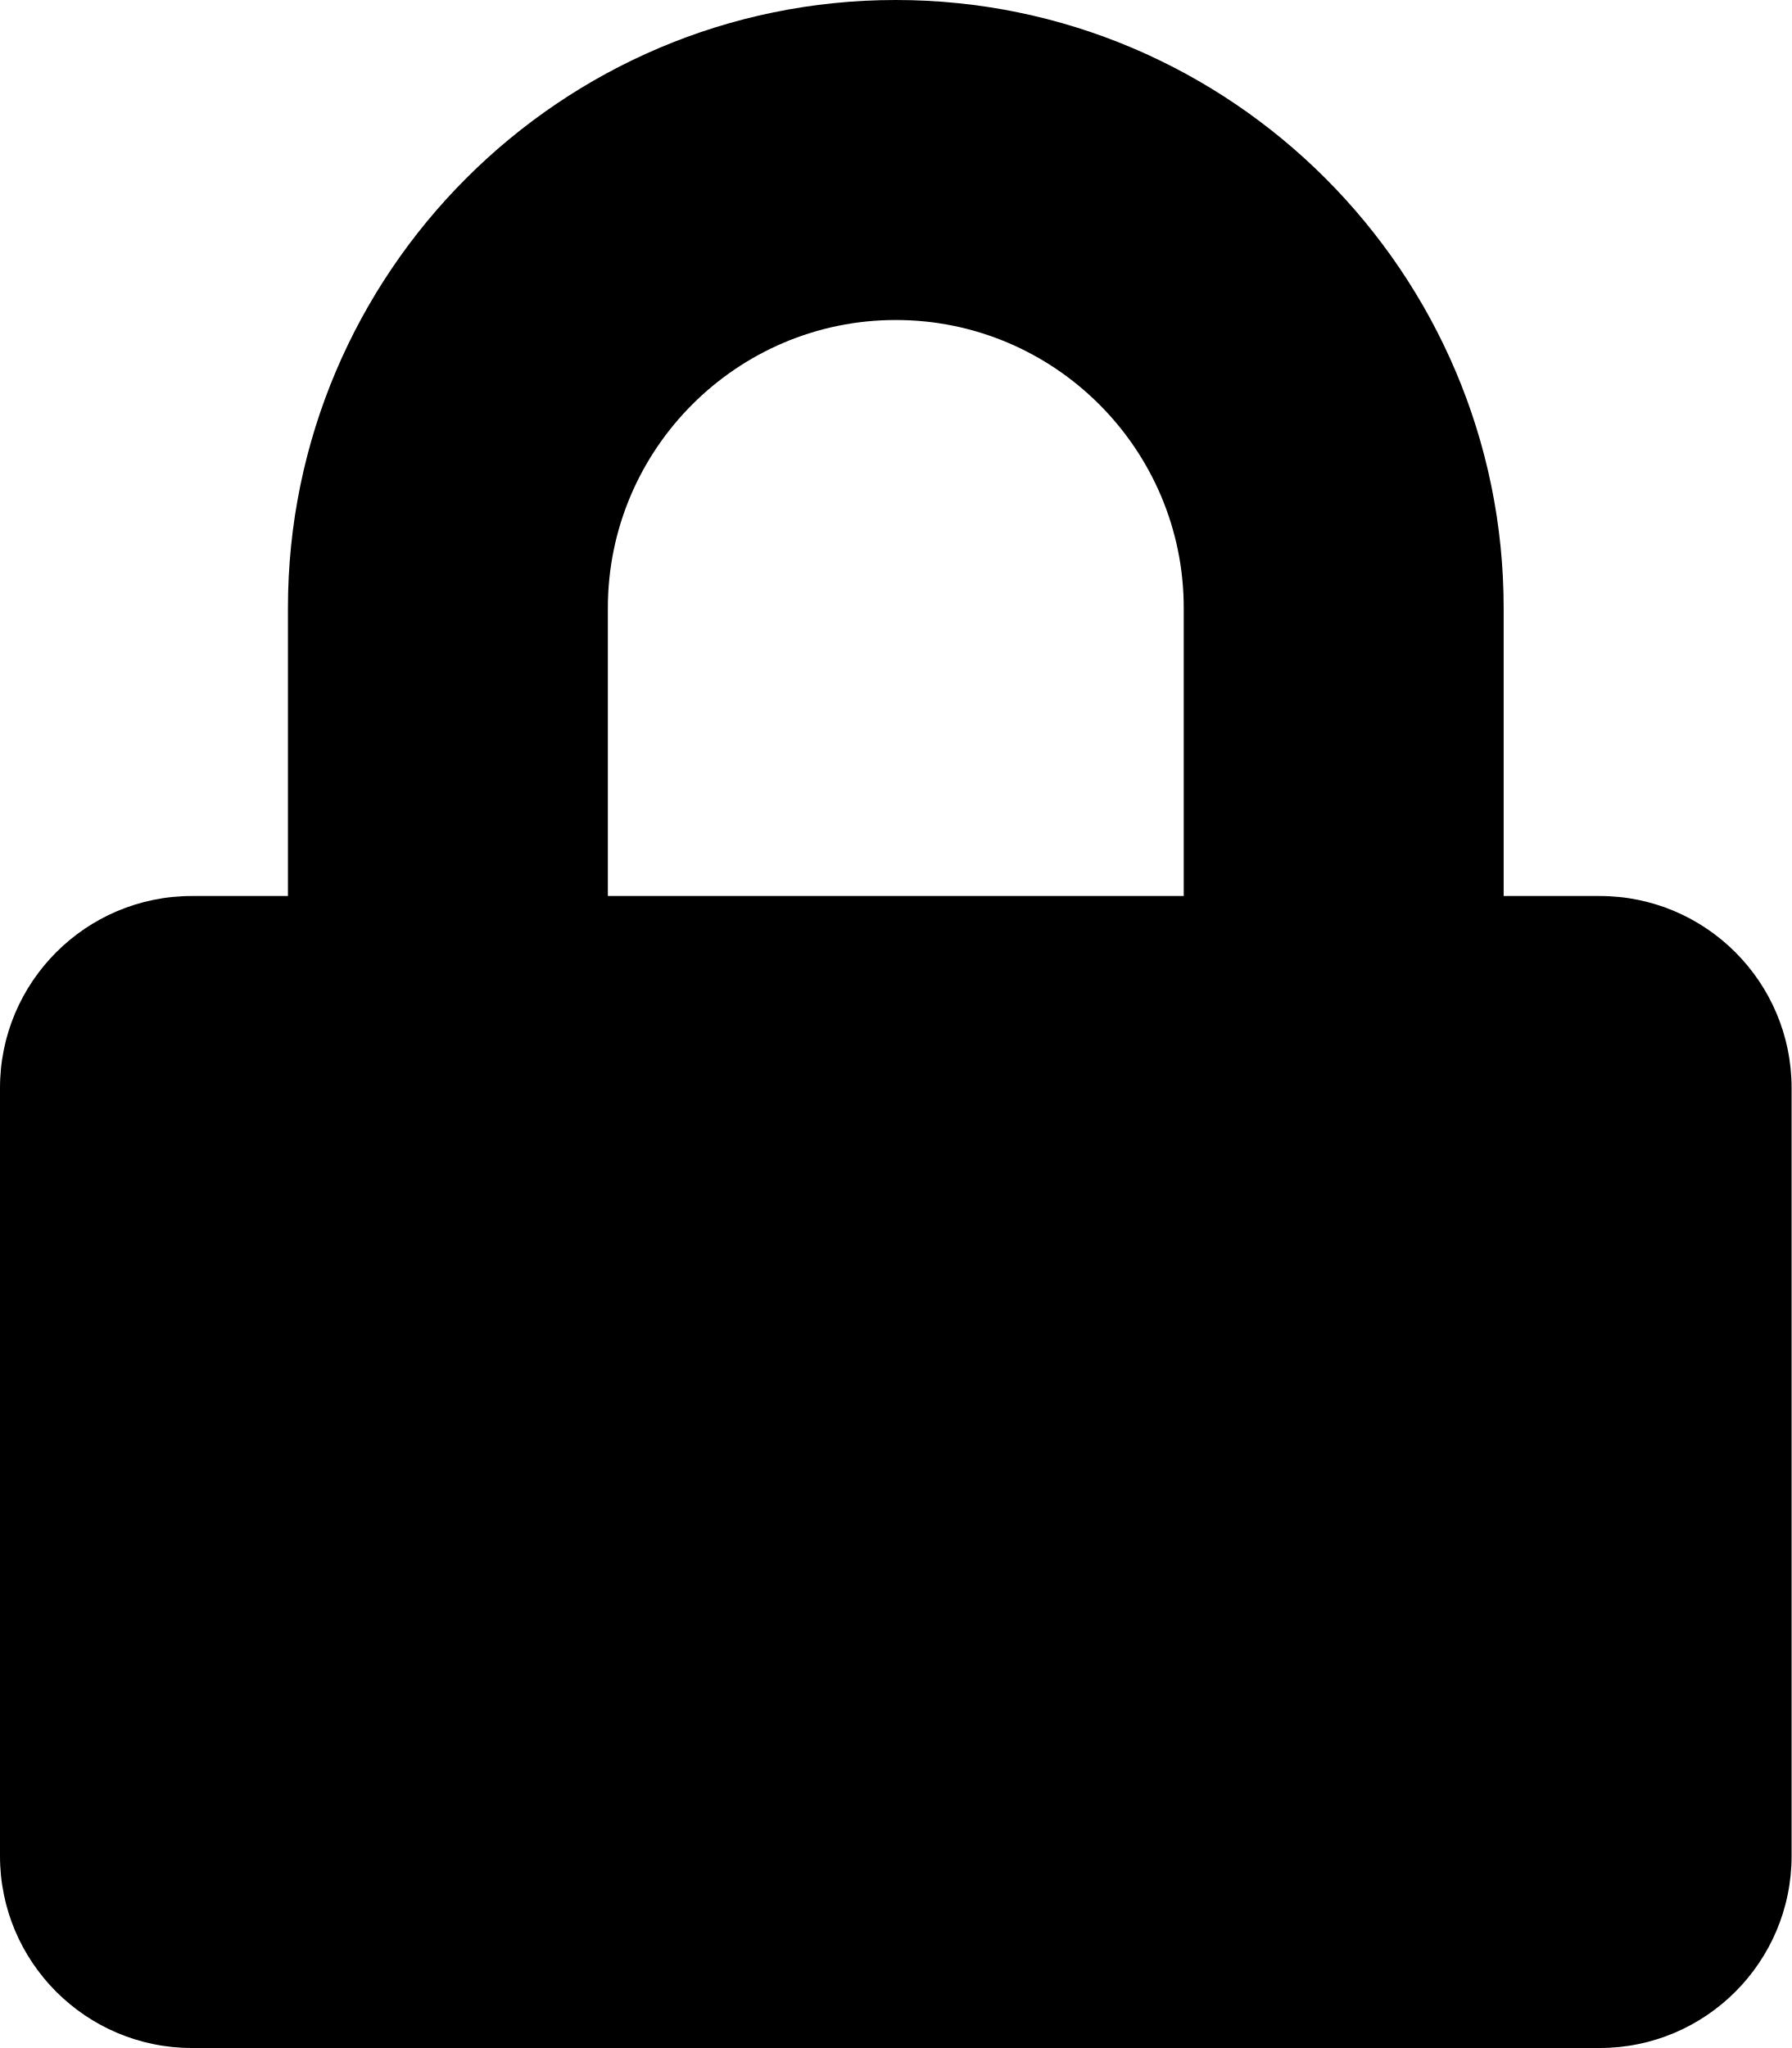
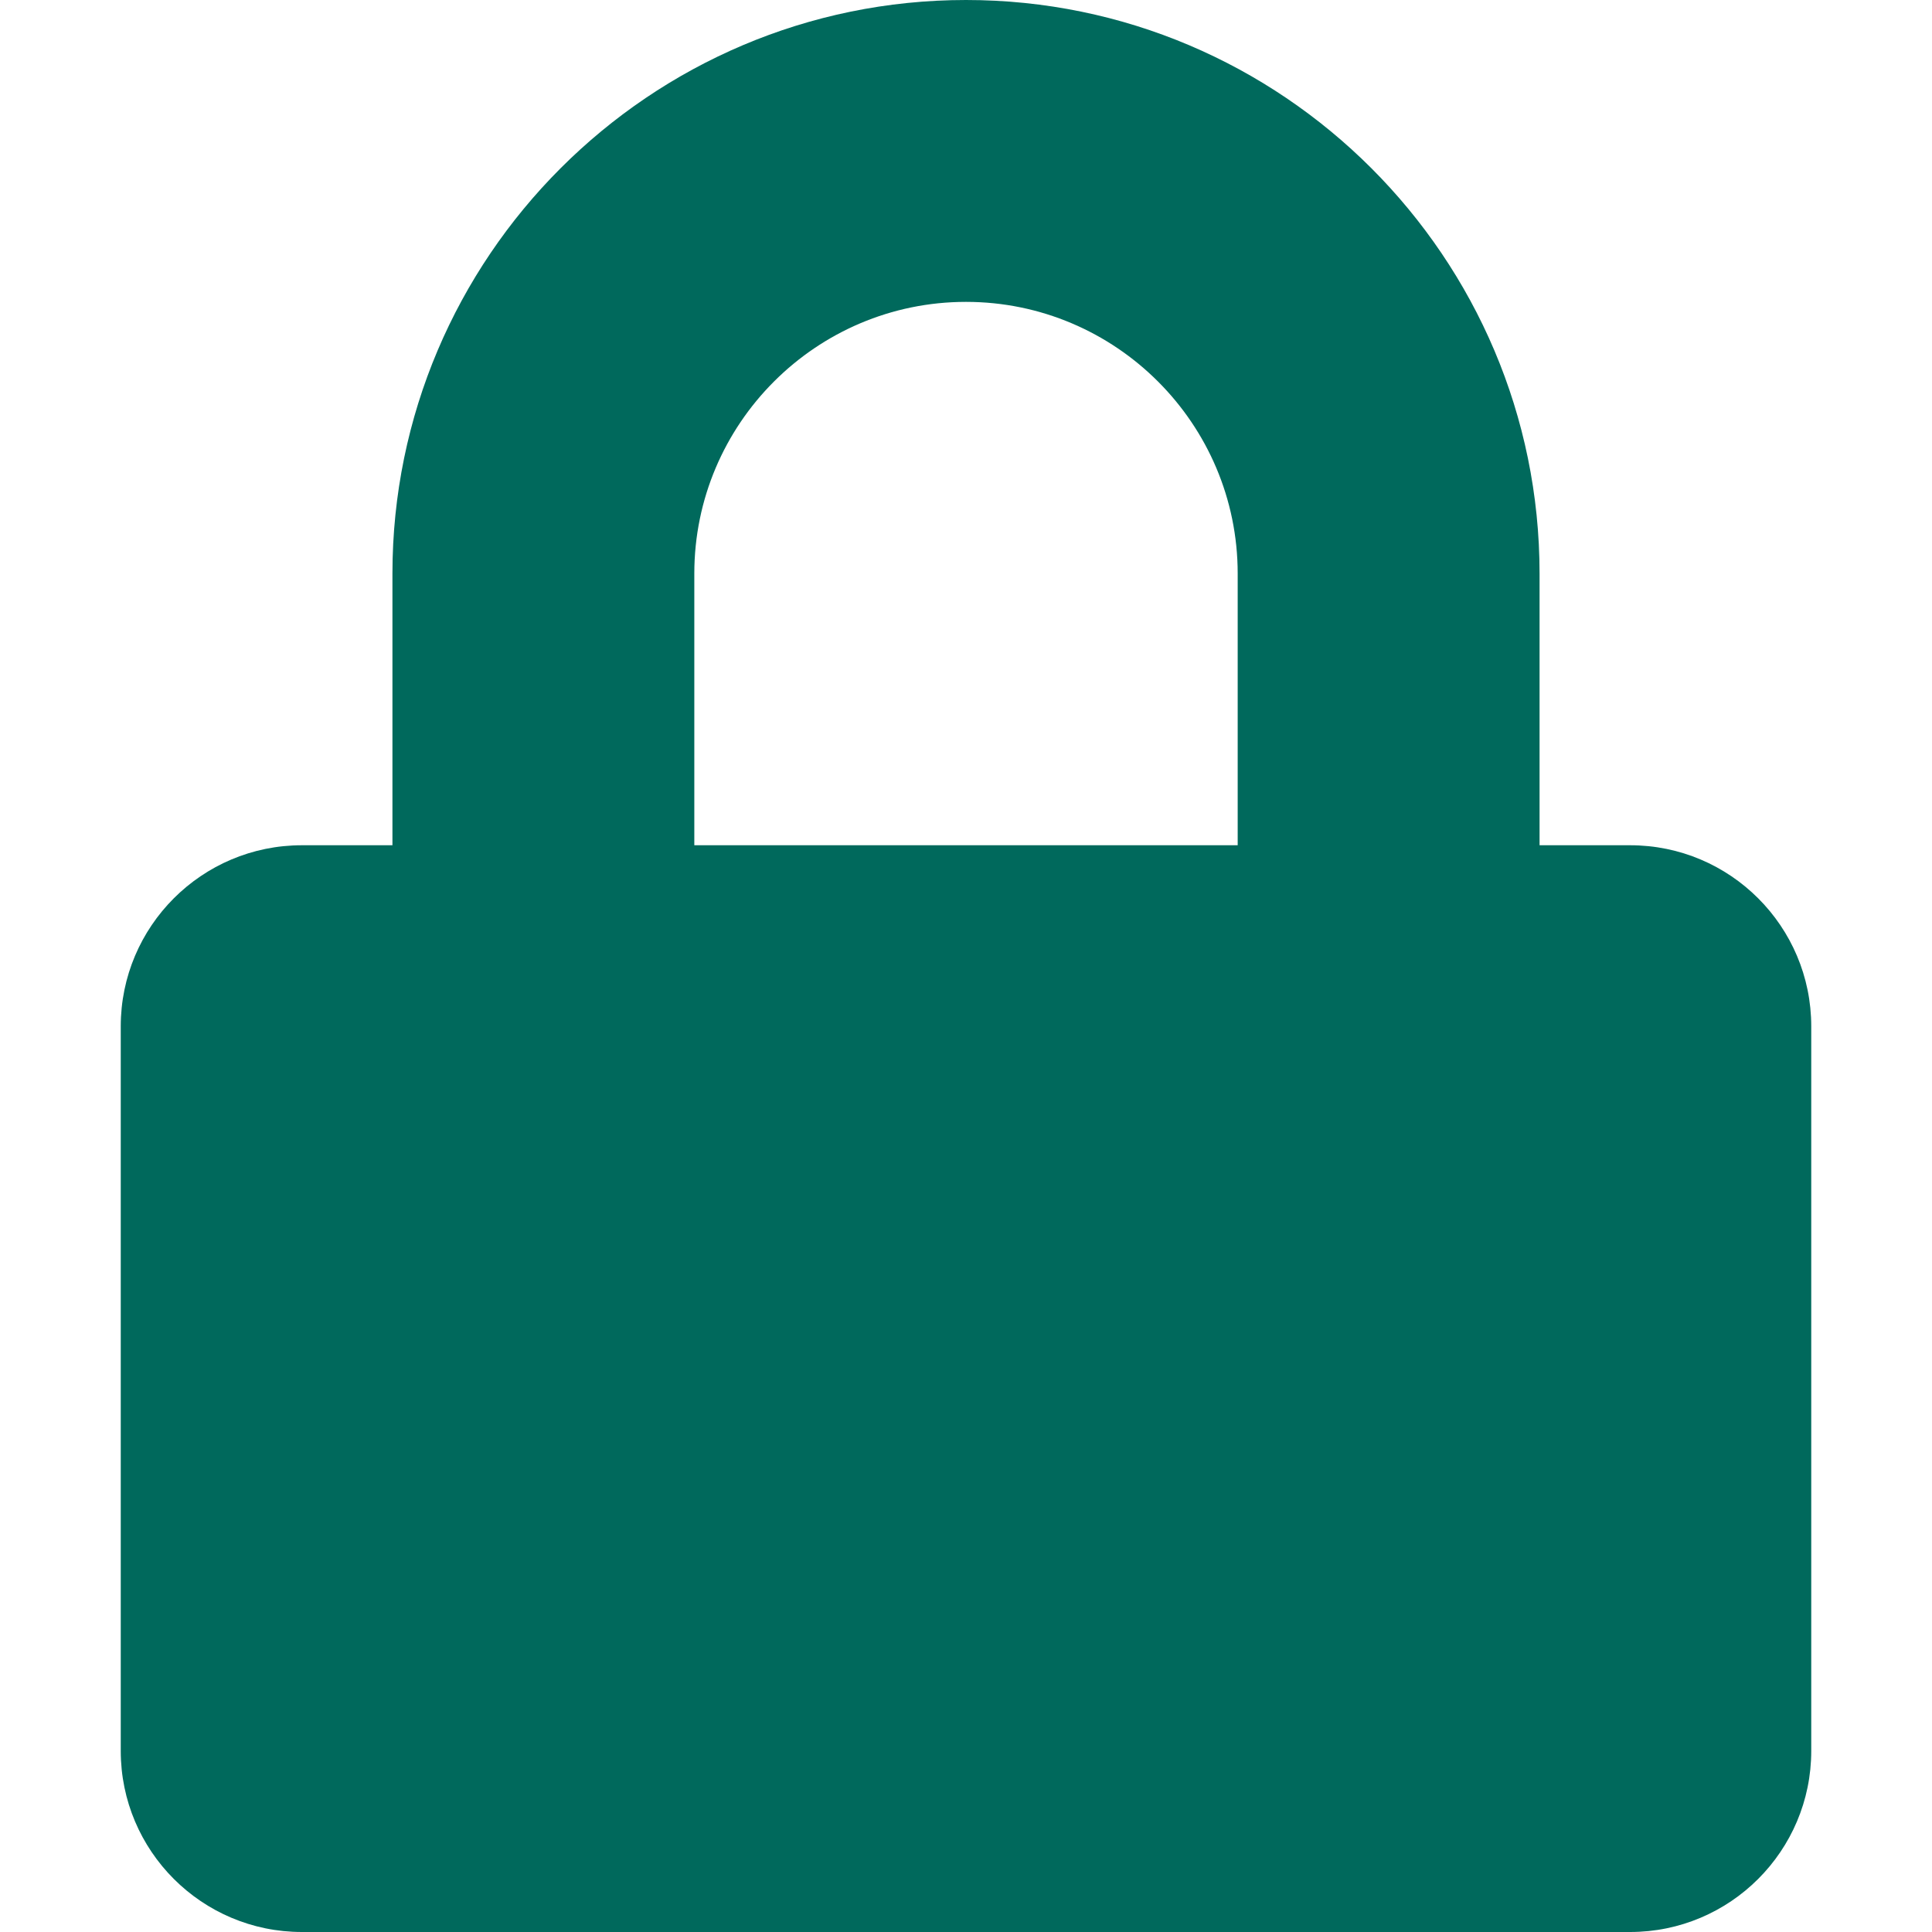
- <svg xmlns="http://www.w3.org/2000/svg" aria-hidden="true" focusable="false" data-prefix="fas" data-icon="lock" class="image_fontawesome" role="img" viewBox="0 0 448 512">
-   <path fill="currentColor" d="M400 224h-24v-72C376 68.2 307.8 0 224 0S72 68.2 72 152v72H48c-26.5 0-48 21.5-48 48v192c0 26.5 21.5 48 48 48h352c26.5 0 48-21.5 48-48V272c0-26.5-21.5-48-48-48zm-104 0H152v-72c0-39.7 32.3-72 72-72s72 32.3 72 72v72z" />
+ <svg xmlns="http://www.w3.org/2000/svg" aria-hidden="true" focusable="false" data-prefix="fas" data-icon="lock" role="img" viewBox="0 0 448 512" x="0px" y="0px" width="32px" height="32px">
+   <path fill="#00695c" d="M400 224h-24v-72C376 68.2 307.8 0 224 0S72 68.2 72 152v72H48c-26.5 0-48 21.5-48 48v192c0 26.5 21.5 48 48 48h352c26.5 0 48-21.5 48-48V272c0-26.5-21.5-48-48-48zm-104 0H152v-72c0-39.7 32.3-72 72-72s72 32.3 72 72v72z" />
</svg>
